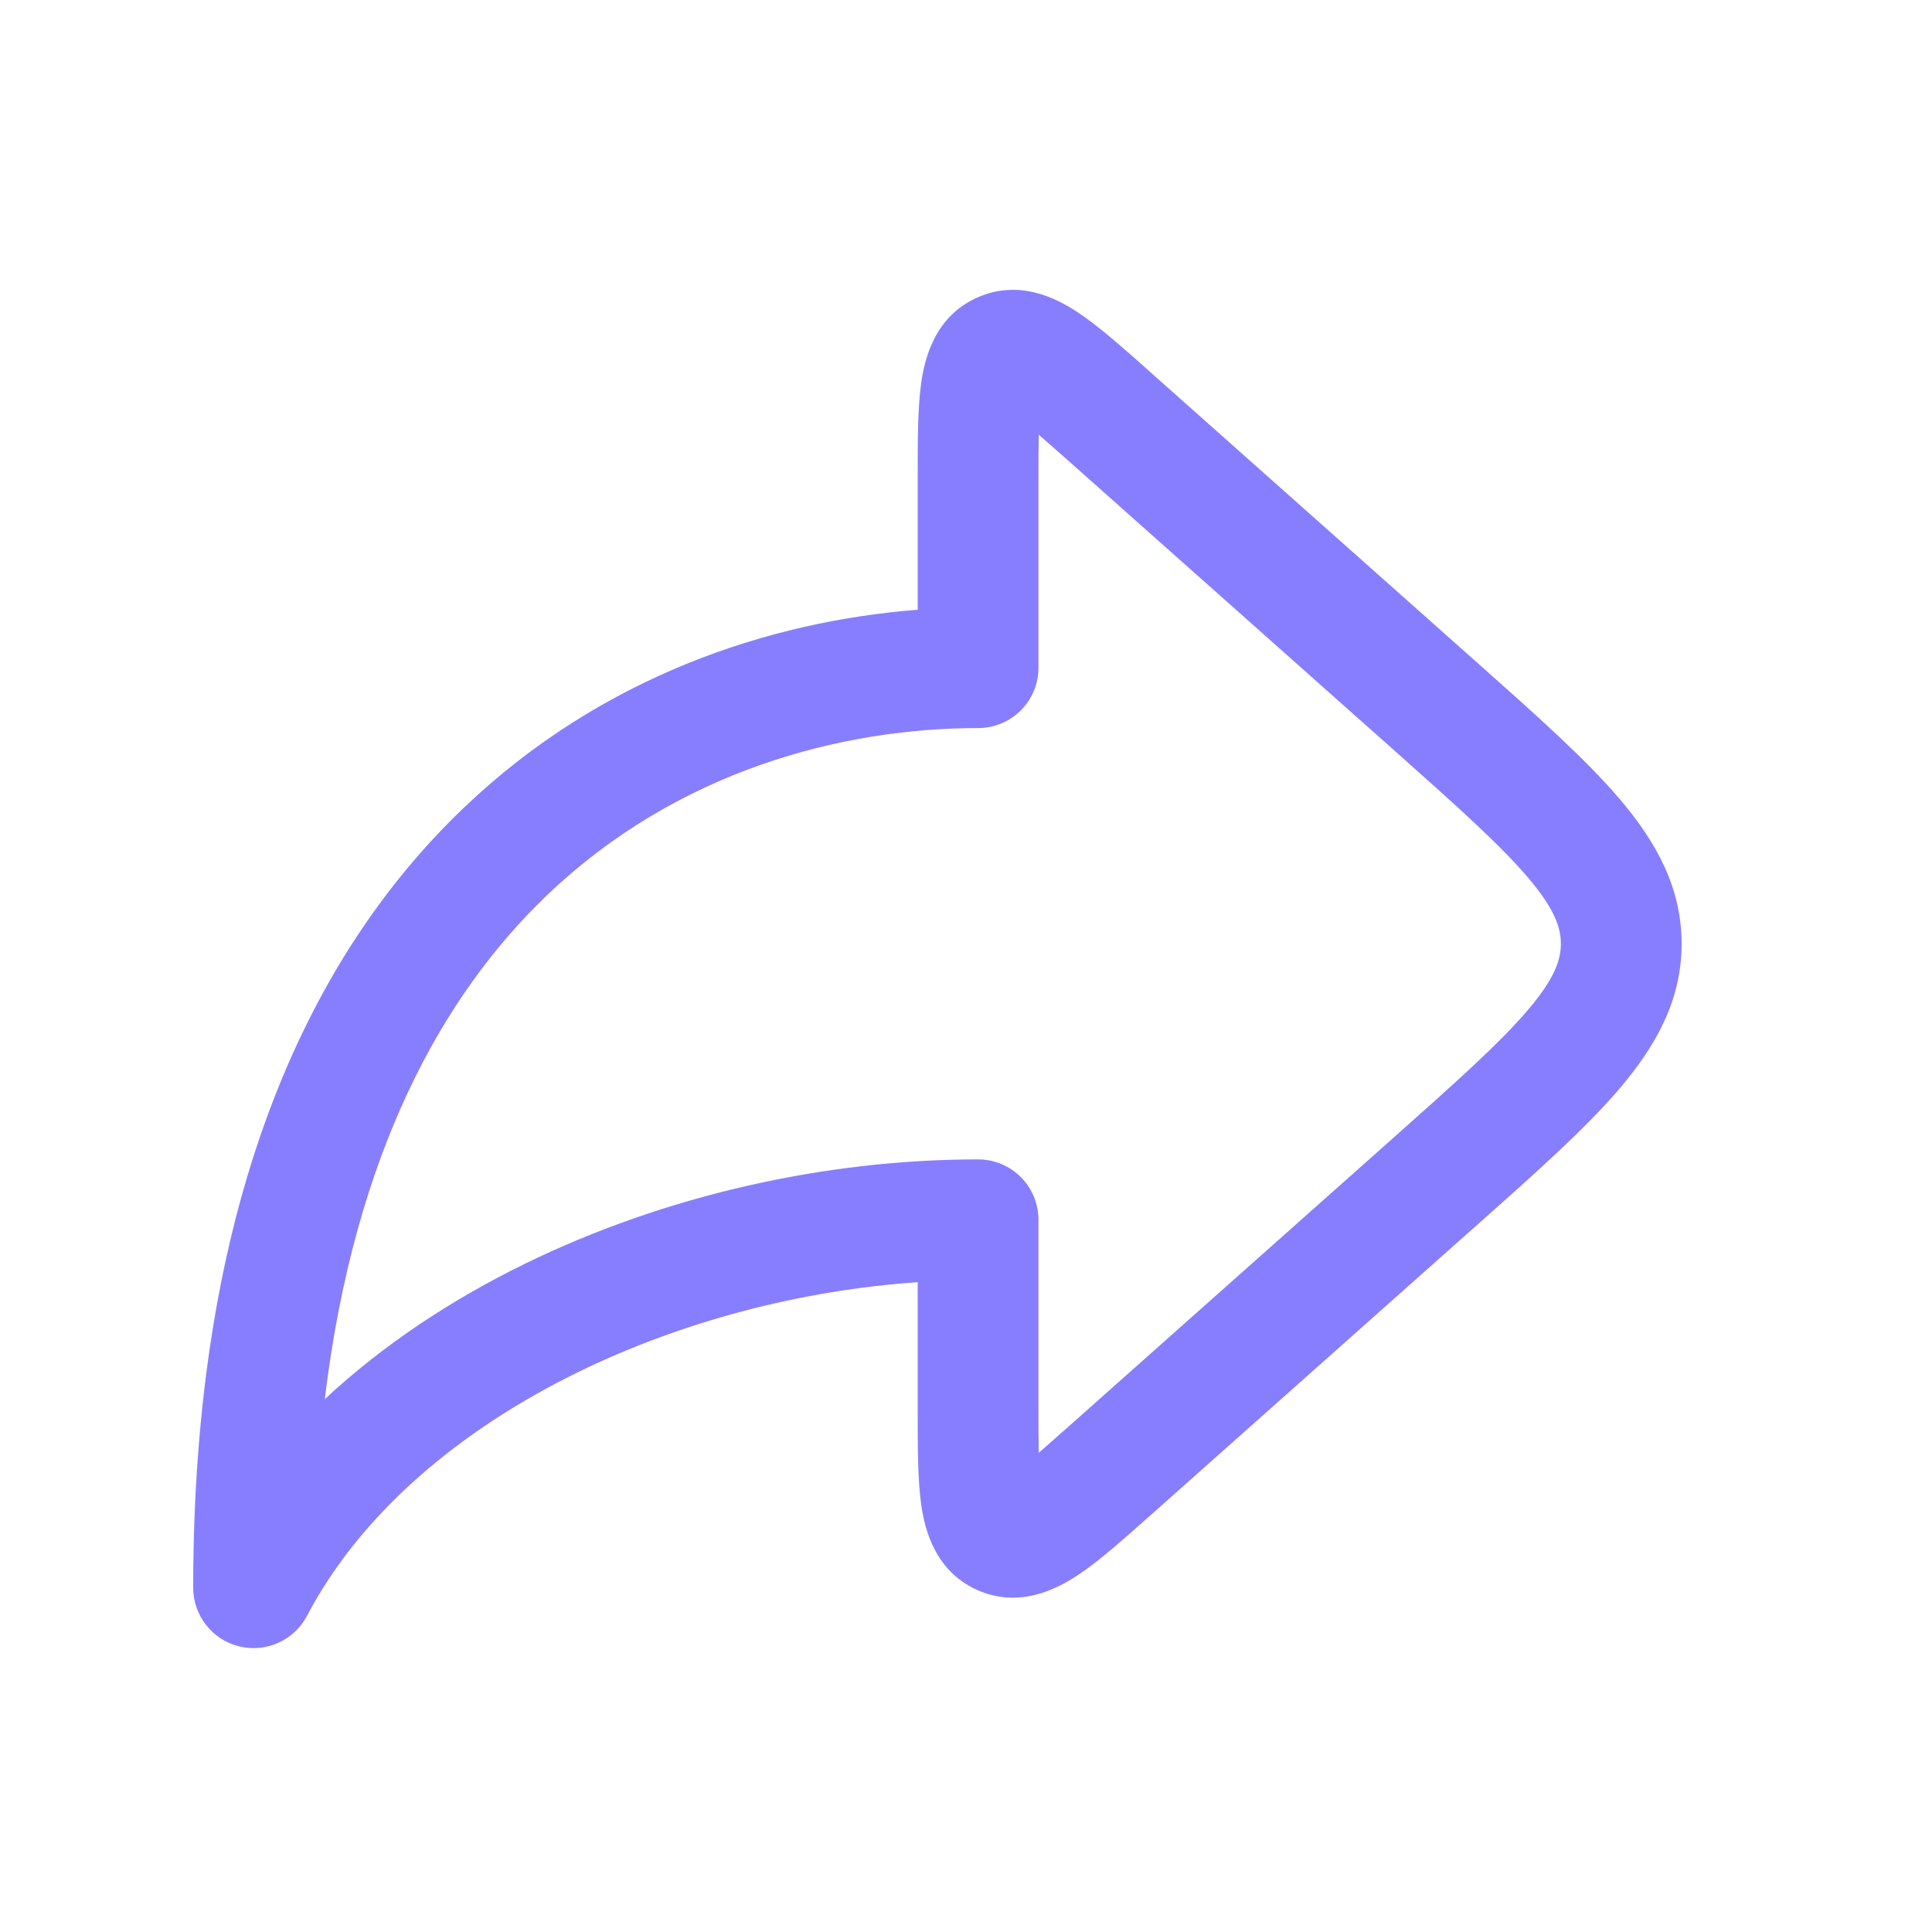
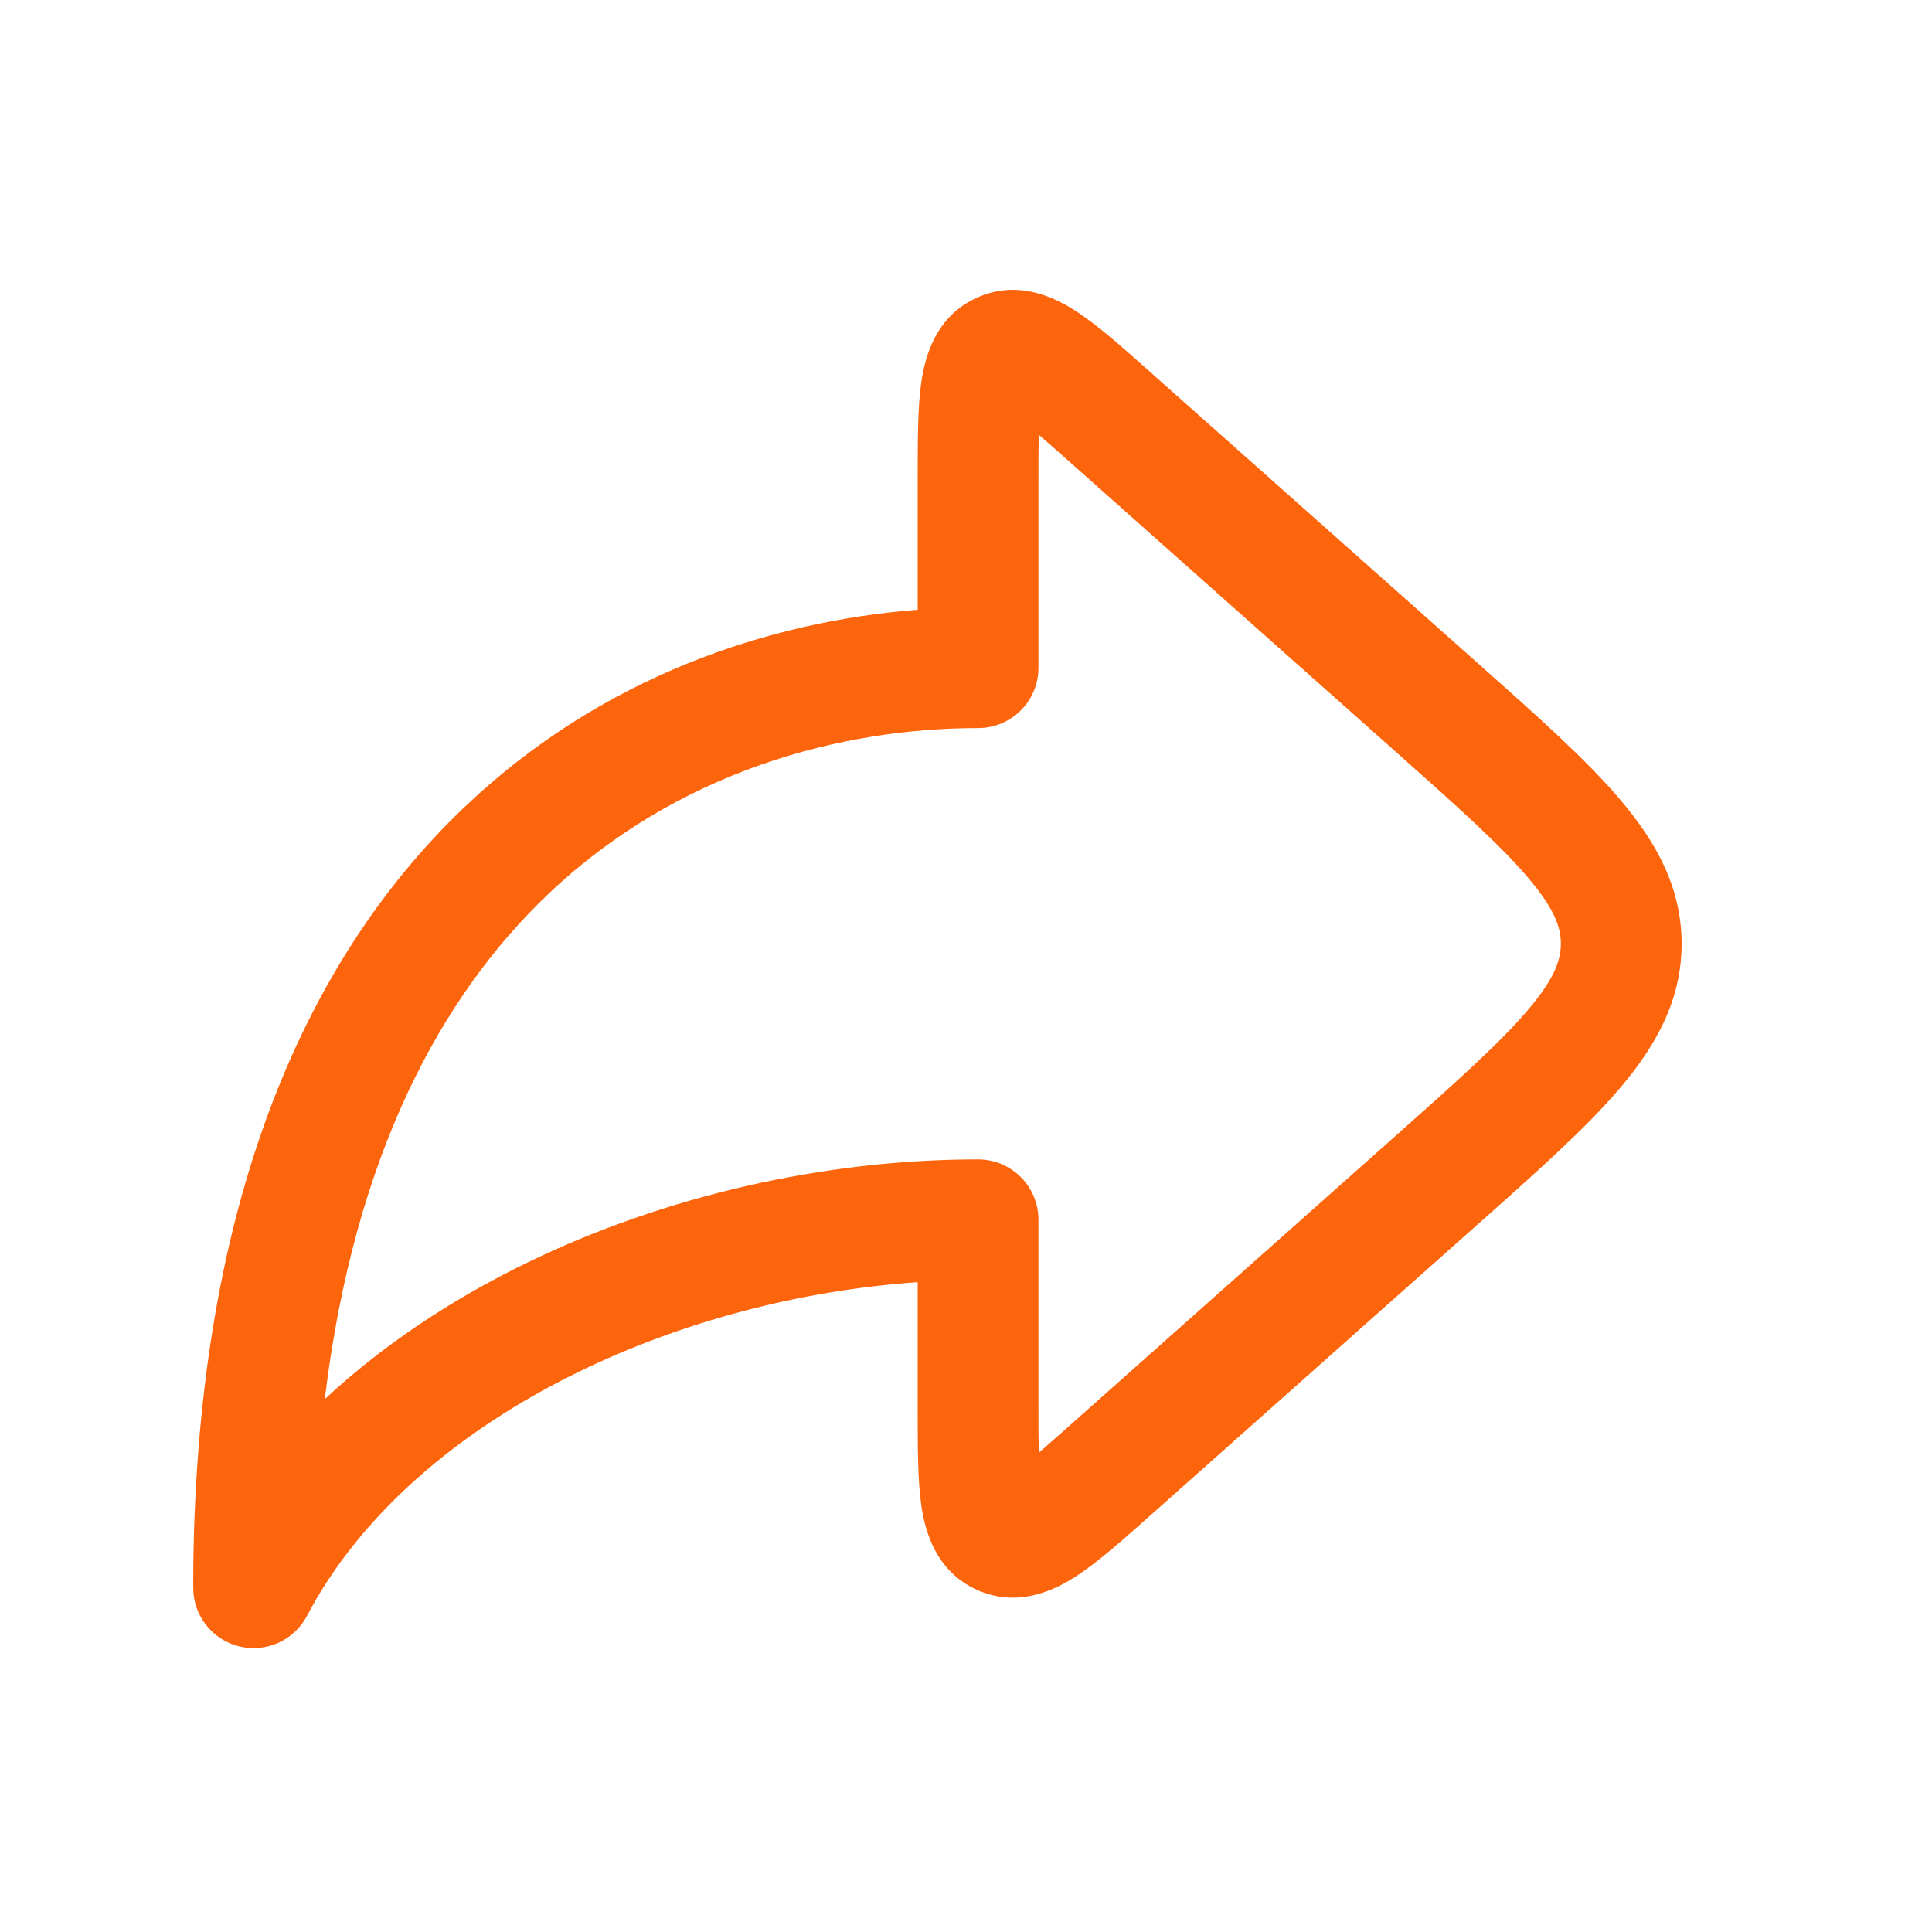
<svg xmlns="http://www.w3.org/2000/svg" width="20" height="20" viewBox="0 0 20 20" fill="none">
-   <path fill-rule="evenodd" clip-rule="evenodd" d="M11.895 3.84C11.906 3.85 11.916 3.859 11.927 3.869L15.272 6.842C15.896 7.397 16.414 7.856 16.769 8.274C17.142 8.713 17.408 9.185 17.408 9.77C17.408 10.354 17.142 10.826 16.769 11.265C16.414 11.683 15.896 12.143 15.272 12.697L11.927 15.671C11.916 15.68 11.906 15.69 11.895 15.699C11.625 15.94 11.372 16.164 11.154 16.308C10.94 16.449 10.551 16.654 10.115 16.459C9.679 16.263 9.574 15.835 9.537 15.582C9.5 15.323 9.5 14.985 9.5 14.624C9.5 14.609 9.5 14.595 9.5 14.581V13.273C8.29 13.357 7.065 13.678 5.993 14.2C4.732 14.815 3.725 15.686 3.178 16.727C3.045 16.981 2.755 17.112 2.475 17.043C2.196 16.974 2 16.724 2 16.436C2 12.502 3.151 9.94 4.797 8.366C6.232 6.993 7.98 6.43 9.5 6.312V4.959C9.5 4.944 9.5 4.93 9.5 4.916C9.5 4.554 9.5 4.216 9.537 3.958C9.574 3.704 9.679 3.276 10.115 3.081C10.551 2.885 10.94 3.09 11.154 3.231C11.372 3.375 11.625 3.6 11.895 3.84ZM10.753 4.5C10.847 4.581 10.959 4.681 11.097 4.803L14.407 7.745C15.075 8.339 15.525 8.741 15.817 9.084C16.097 9.413 16.158 9.606 16.158 9.77C16.158 9.933 16.097 10.126 15.817 10.455C15.525 10.798 15.075 11.2 14.407 11.794L11.097 14.736C10.959 14.858 10.847 14.958 10.753 15.039C10.75 14.915 10.75 14.764 10.75 14.581V12.627C10.75 12.281 10.47 12.002 10.125 12.002C8.531 12.002 6.875 12.38 5.445 13.077C4.679 13.45 3.966 13.921 3.362 14.484C3.669 11.944 4.577 10.306 5.661 9.269C7.011 7.977 8.717 7.537 10.125 7.537C10.47 7.537 10.75 7.258 10.75 6.912V4.959C10.75 4.775 10.75 4.624 10.753 4.5Z" fill="#877EFF" />
+   <path fill-rule="evenodd" clip-rule="evenodd" d="M11.895 3.84C11.906 3.85 11.916 3.859 11.927 3.869L15.272 6.842C15.896 7.397 16.414 7.856 16.769 8.274C17.142 8.713 17.408 9.185 17.408 9.77C17.408 10.354 17.142 10.826 16.769 11.265C16.414 11.683 15.896 12.143 15.272 12.697L11.927 15.671C11.916 15.68 11.906 15.69 11.895 15.699C11.625 15.94 11.372 16.164 11.154 16.308C10.94 16.449 10.551 16.654 10.115 16.459C9.679 16.263 9.574 15.835 9.537 15.582C9.5 15.323 9.5 14.985 9.5 14.624C9.5 14.609 9.5 14.595 9.5 14.581V13.273C8.29 13.357 7.065 13.678 5.993 14.2C4.732 14.815 3.725 15.686 3.178 16.727C3.045 16.981 2.755 17.112 2.475 17.043C2.196 16.974 2 16.724 2 16.436C2 12.502 3.151 9.94 4.797 8.366C6.232 6.993 7.98 6.43 9.5 6.312V4.959C9.5 4.944 9.5 4.93 9.5 4.916C9.5 4.554 9.5 4.216 9.537 3.958C9.574 3.704 9.679 3.276 10.115 3.081C10.551 2.885 10.94 3.09 11.154 3.231C11.372 3.375 11.625 3.6 11.895 3.84ZM10.753 4.5C10.847 4.581 10.959 4.681 11.097 4.803L14.407 7.745C15.075 8.339 15.525 8.741 15.817 9.084C16.097 9.413 16.158 9.606 16.158 9.77C16.158 9.933 16.097 10.126 15.817 10.455C15.525 10.798 15.075 11.2 14.407 11.794L11.097 14.736C10.959 14.858 10.847 14.958 10.753 15.039C10.75 14.915 10.75 14.764 10.75 14.581V12.627C10.75 12.281 10.47 12.002 10.125 12.002C8.531 12.002 6.875 12.38 5.445 13.077C4.679 13.45 3.966 13.921 3.362 14.484C3.669 11.944 4.577 10.306 5.661 9.269C7.011 7.977 8.717 7.537 10.125 7.537C10.47 7.537 10.75 7.258 10.75 6.912V4.959C10.75 4.775 10.75 4.624 10.753 4.5Z" fill="#FD650D" />
</svg>
